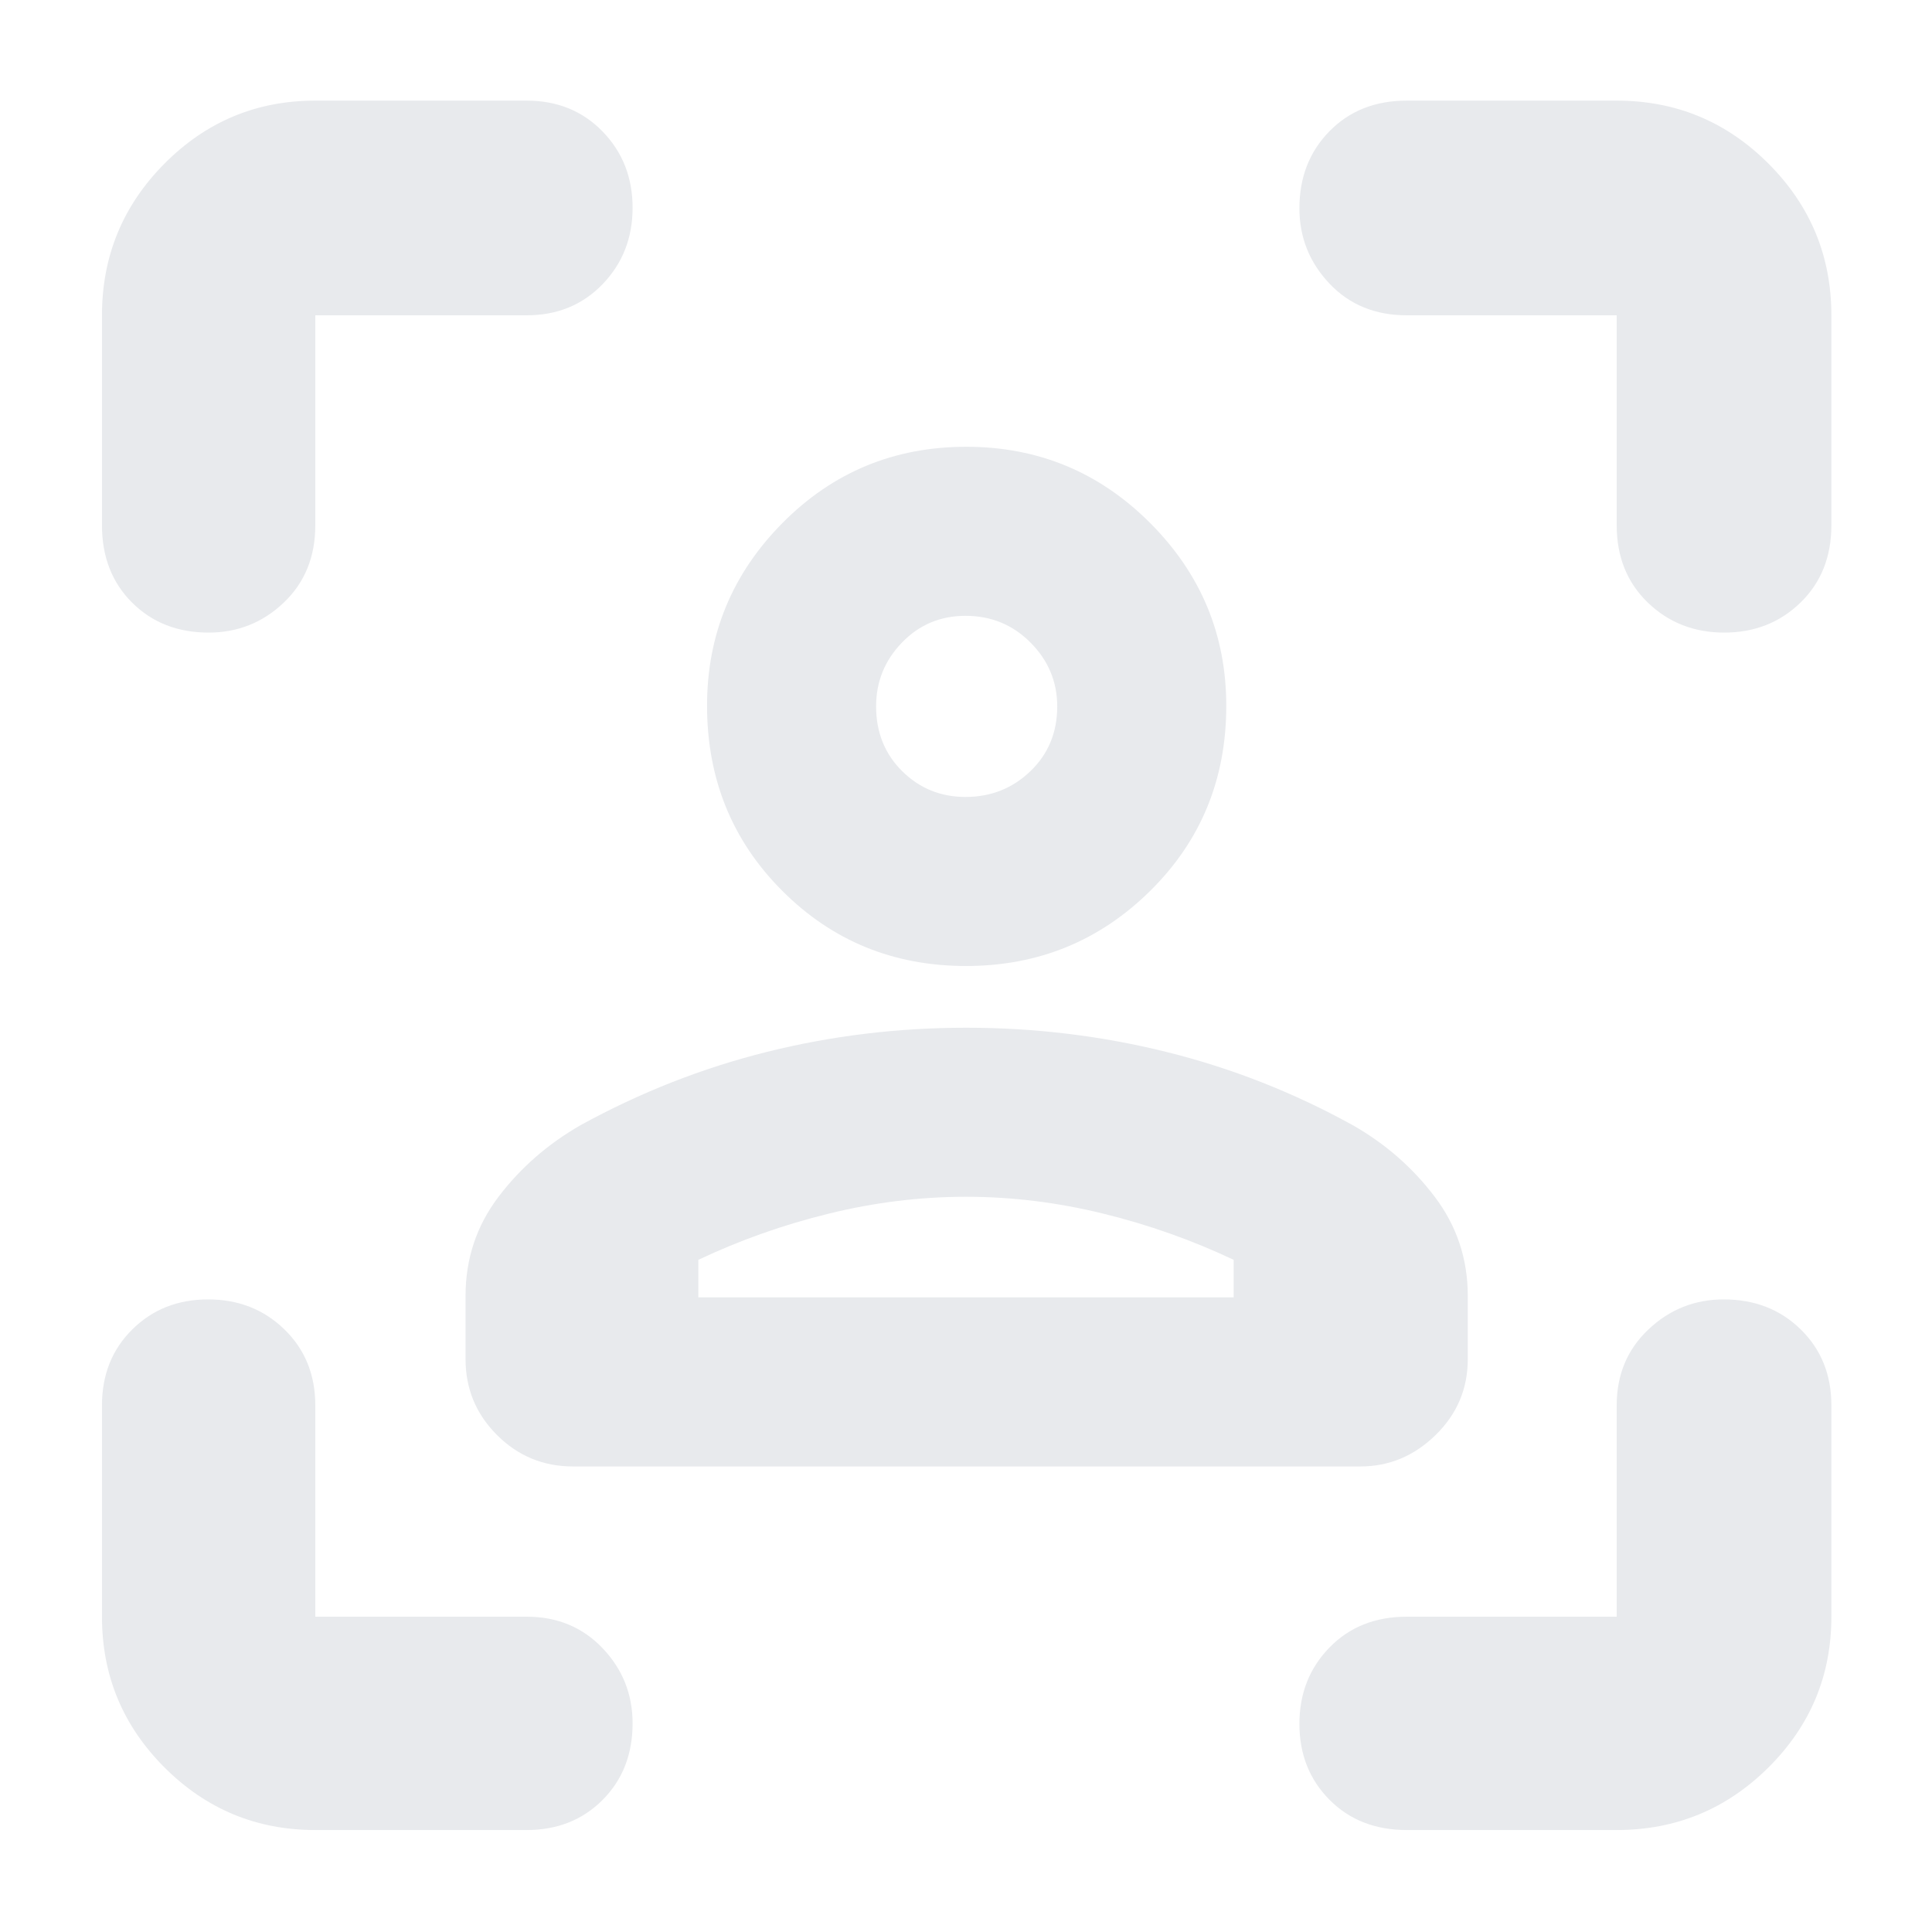
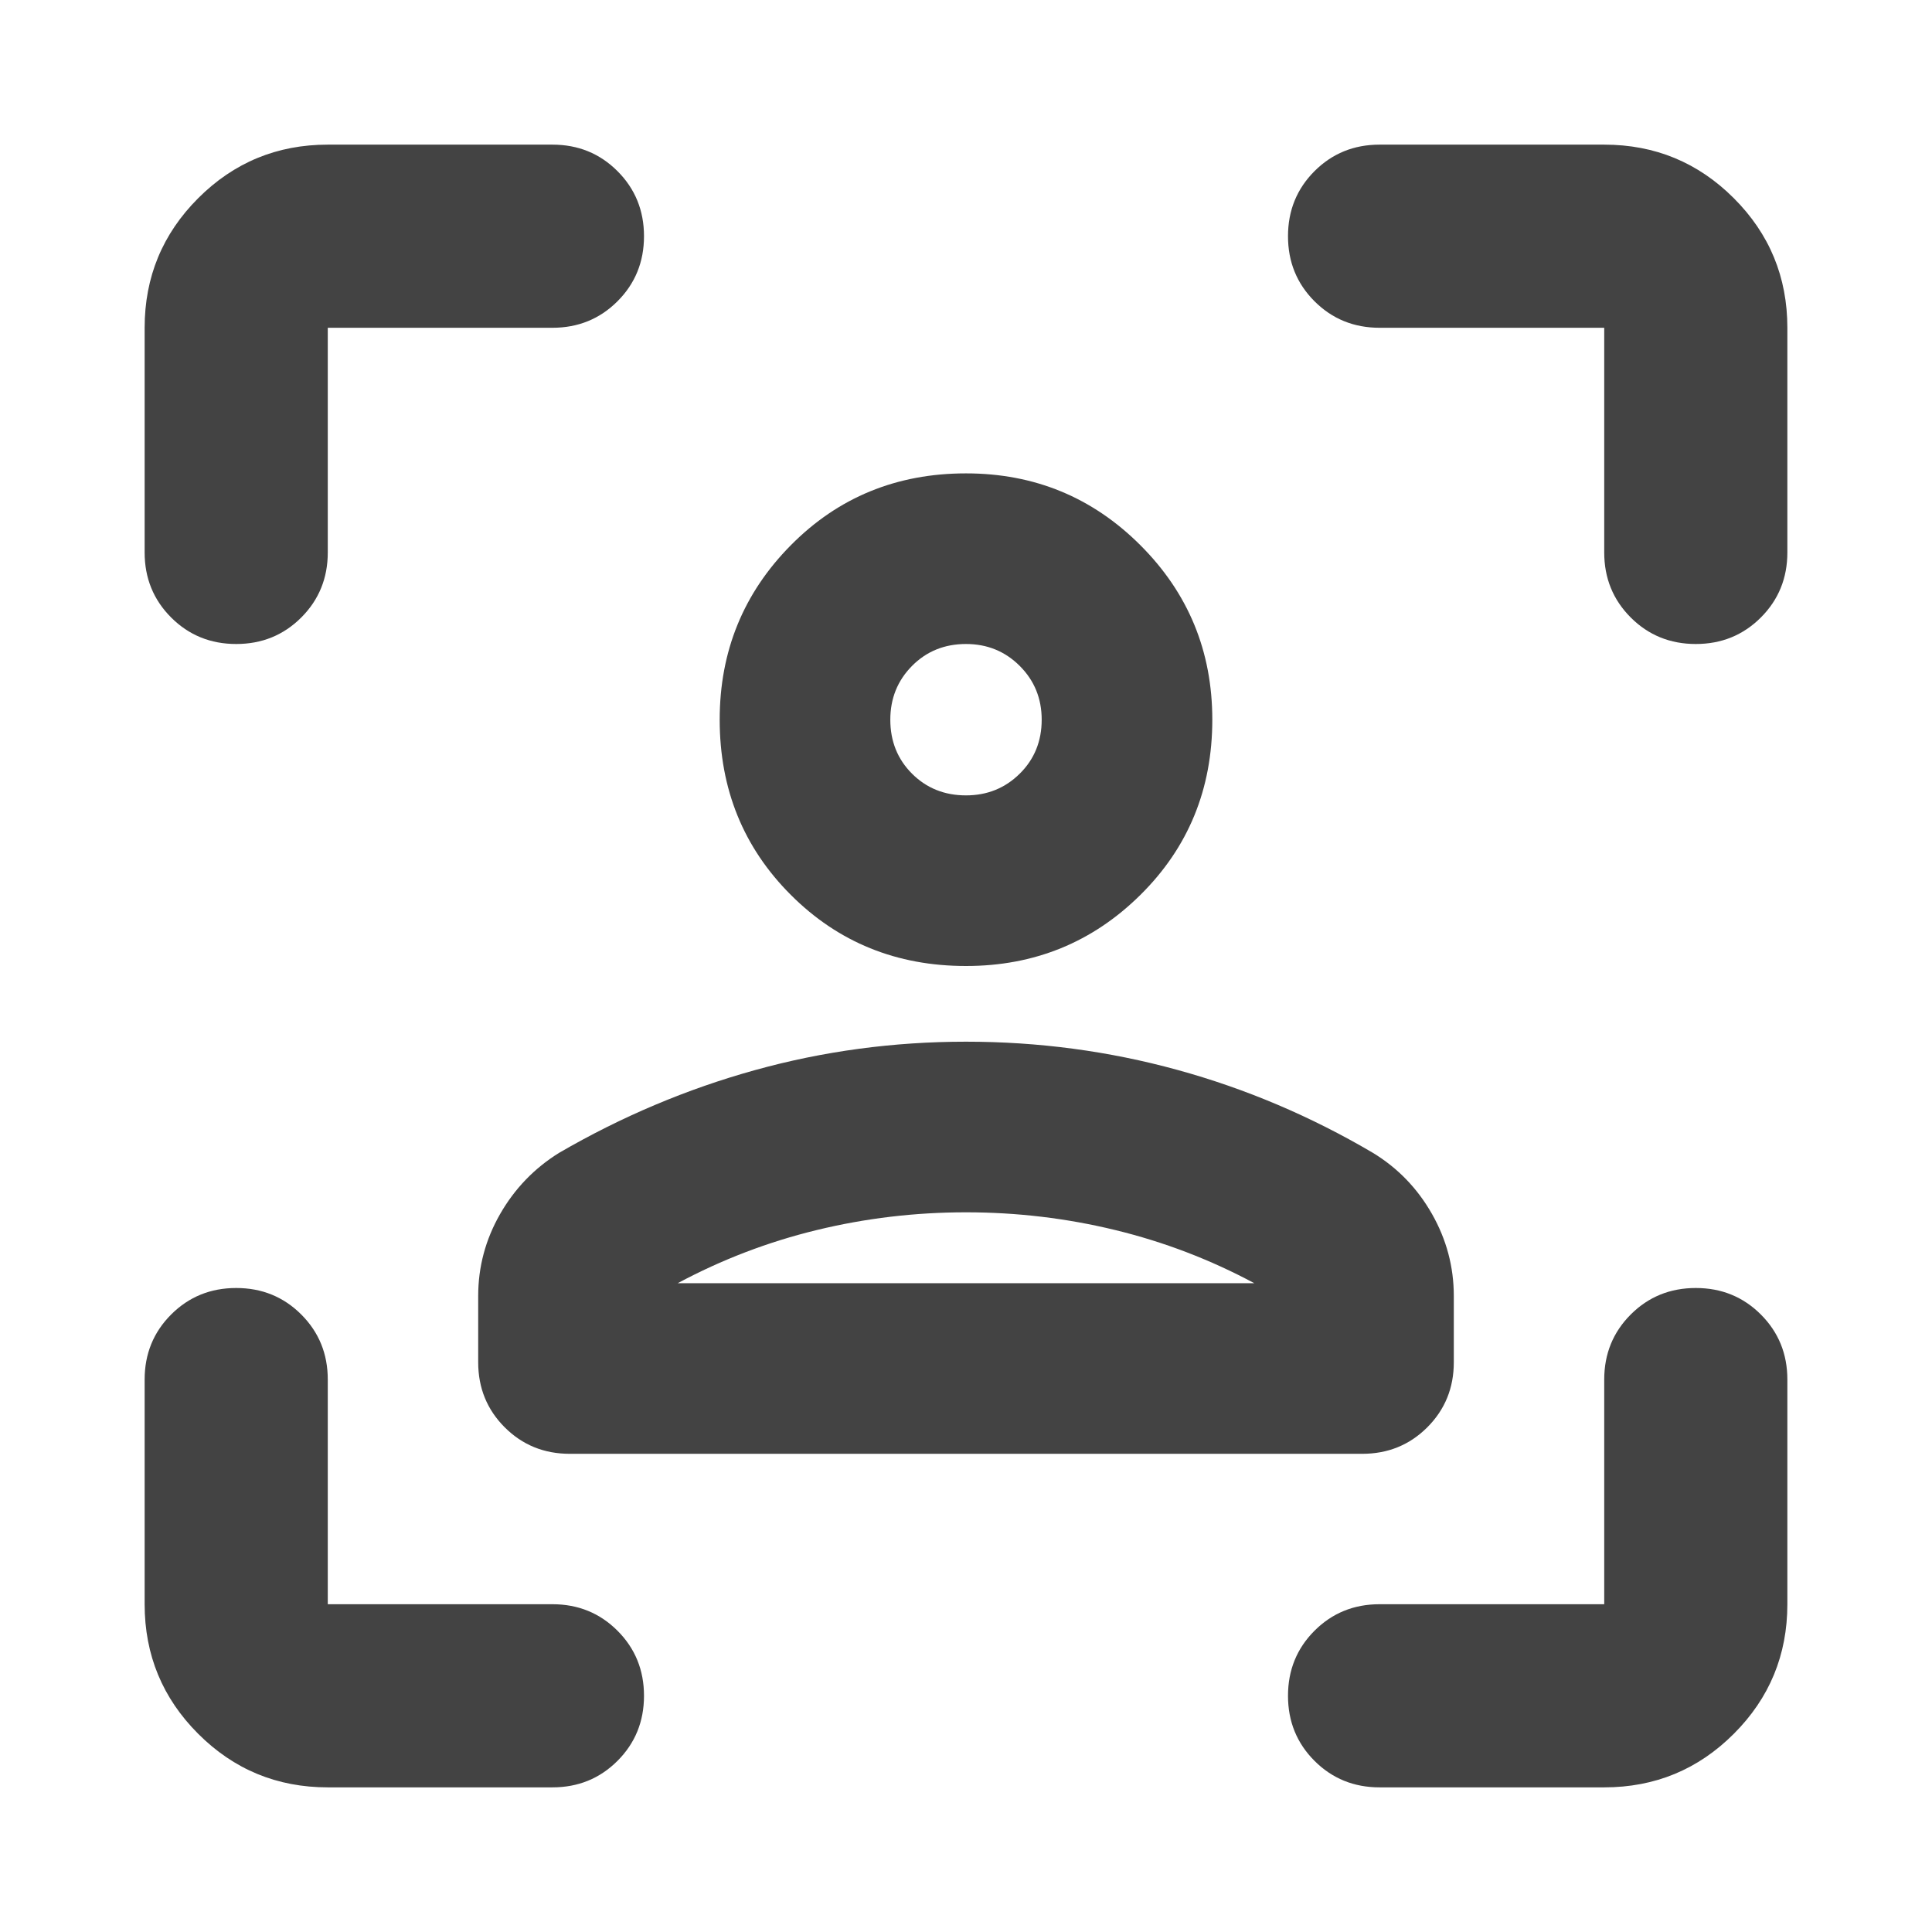
- <svg xmlns="http://www.w3.org/2000/svg" height="24px" viewBox="0 -960 960 960" width="24px" fill="#e8eaed">
-   <path d="M480.01-480q-54.01 0-91.34-37.39-37.34-37.38-37.34-91.98 0-52.96 37.52-90.8Q426.36-738 480.16-738q53.51 0 91.34 37.88 37.83 37.88 37.83 90.85 0 54.6-37.8 91.94Q533.73-480 480.01-480Zm-.24-84q18.9 0 32.23-12.8 13.33-12.81 13.33-32.17 0-18.36-13.23-31.7Q498.87-654 479.77-654q-18.77 0-31.6 13.3-12.84 13.31-12.84 31.67 0 19.36 12.94 32.2Q461.2-564 479.77-564ZM231.33-284.67v-31.4q0-27.63 16.34-49.2 16.33-21.57 40.78-35.62 44.4-24.39 92.58-36.42 48.18-12.02 99.07-12.02 50.9 0 99.36 12T672-401q24.26 13.75 40.79 35.51 16.54 21.76 16.54 49.42v31.4q0 22.1-15.98 37.72-15.98 15.62-37.35 15.62H284.67q-22.1 0-37.72-15.62-15.62-15.62-15.62-37.72ZM480-365.33q-33.99 0-68 8.33-34 8.33-65 23v18.67h266V-334q-31-14.67-65-23-34.01-8.33-68-8.33Zm0-244Zm0 294h133-266 133ZM156.67-50.67q-43.83 0-74.92-31.08-31.08-31.09-31.08-74.92v-105q0-22.85 15.07-37.75 15.07-14.91 37.67-14.91 22.59 0 37.92 14.91 15.34 14.9 15.34 37.75v105h105q22.85 0 37.75 15.65 14.91 15.65 14.91 37.35 0 23.09-14.91 38.05-14.9 14.95-37.75 14.95h-105ZM50.67-699v-104.33q0-44.1 31.08-75.39Q112.84-910 156.67-910h105q22.85 0 37.75 15.34 14.91 15.34 14.91 37.88 0 22.53-14.91 37.99-14.9 15.46-37.75 15.46h-105V-699q0 23.5-15.65 38.42-15.65 14.91-37.35 14.91-23.09 0-38.05-14.91Q50.67-675.5 50.67-699ZM803.33-50.67H699q-23.5 0-38.42-15.07-14.91-15.07-14.91-37.67 0-22.59 14.91-37.92 14.92-15.34 38.42-15.34h104.33v-105q0-22.85 15.78-37.75 15.77-14.91 37.4-14.91 23.04 0 38.26 14.91Q910-284.52 910-261.67v105q0 43.83-31.28 74.92-31.29 31.08-75.39 31.08Zm0-648.33v-104.33H699q-23.5 0-38.42-15.78-14.91-15.77-14.91-37.4 0-23.04 14.91-38.26Q675.5-910 699-910h104.33q44.1 0 75.39 31.28Q910-847.43 910-803.33V-699q0 23.5-15.34 38.42-15.34 14.91-37.88 14.91-22.53 0-37.99-14.91-15.46-14.92-15.46-38.42Z" />
+ <svg xmlns="http://www.w3.org/2000/svg" height="24px" viewBox="0 -960 960 960" width="24px" fill="#434343">
+   <path d="M480-480q-51.72 0-87.05-35.34-35.34-35.33-35.34-87.05 0-50.96 35.34-86.68 35.33-35.71 87.05-35.71 50.96 0 86.67 35.71 35.72 35.72 35.72 86.68 0 51.72-35.72 87.05Q530.96-480 480-480Zm0-84.78q15.8 0 26.71-10.79 10.9-10.78 10.9-26.82 0-15.81-10.9-26.71Q495.8-640 480-640q-16.04 0-26.83 10.9-10.78 10.9-10.78 26.71 0 16.04 10.78 26.82 10.79 10.79 26.83 10.79ZM237.61-283.11V-316q0-21.72 10.86-40.7 10.86-18.97 29.33-30.45 46.48-27 97.34-41.12Q426-442.39 480-442.39t104.98 14q50.98 14 97.22 41.24 18.47 11.24 29.33 30.33 10.86 19.1 10.86 40.82v32.89q0 19.15-13.17 32.33-13.18 13.17-32.33 13.17H283.11q-19.15 0-32.33-13.17-13.17-13.18-13.17-32.33ZM480-357.61q-37.89 0-74.14 8.81-36.25 8.8-69.1 26.41h286.48q-32.85-17.61-69.1-26.41-36.25-8.81-74.14-8.81Zm0-244.78Zm0 280h143.24-286.48H480ZM162.87-71.87q-37.78 0-64.39-26.61t-26.61-64.39V-274.5q0-19.15 13.17-32.33Q98.22-320 117.37-320t32.33 13.17q13.17 13.18 13.17 32.33v111.63H274.5q19.15 0 32.33 13.17Q320-136.52 320-117.37t-13.17 32.33q-13.18 13.17-32.33 13.17H162.87Zm-91-613.63v-111.63q0-37.78 26.61-64.39t64.39-26.61H274.5q19.15 0 32.33 13.17Q320-861.78 320-842.63t-13.17 32.33q-13.18 13.17-32.33 13.17H162.87v111.63q0 19.15-13.17 32.33Q136.52-640 117.37-640t-32.33-13.17q-13.17-13.18-13.17-32.33ZM797.13-71.87H685.5q-19.15 0-32.33-13.17Q640-98.22 640-117.37t13.17-32.33q13.18-13.17 32.33-13.17h111.63V-274.5q0-19.15 13.17-32.33Q823.48-320 842.63-320t32.33 13.17q13.17 13.18 13.17 32.33v111.63q0 37.78-26.61 64.39t-64.39 26.61Zm0-613.63v-111.63H685.5q-19.15 0-32.33-13.17Q640-823.48 640-842.63t13.17-32.33q13.18-13.17 32.33-13.17h111.63q37.78 0 64.39 26.61t26.61 64.39v111.63q0 19.15-13.17 32.33Q861.78-640 842.63-640t-32.33-13.17q-13.17-13.18-13.17-32.33Z" />
</svg>
